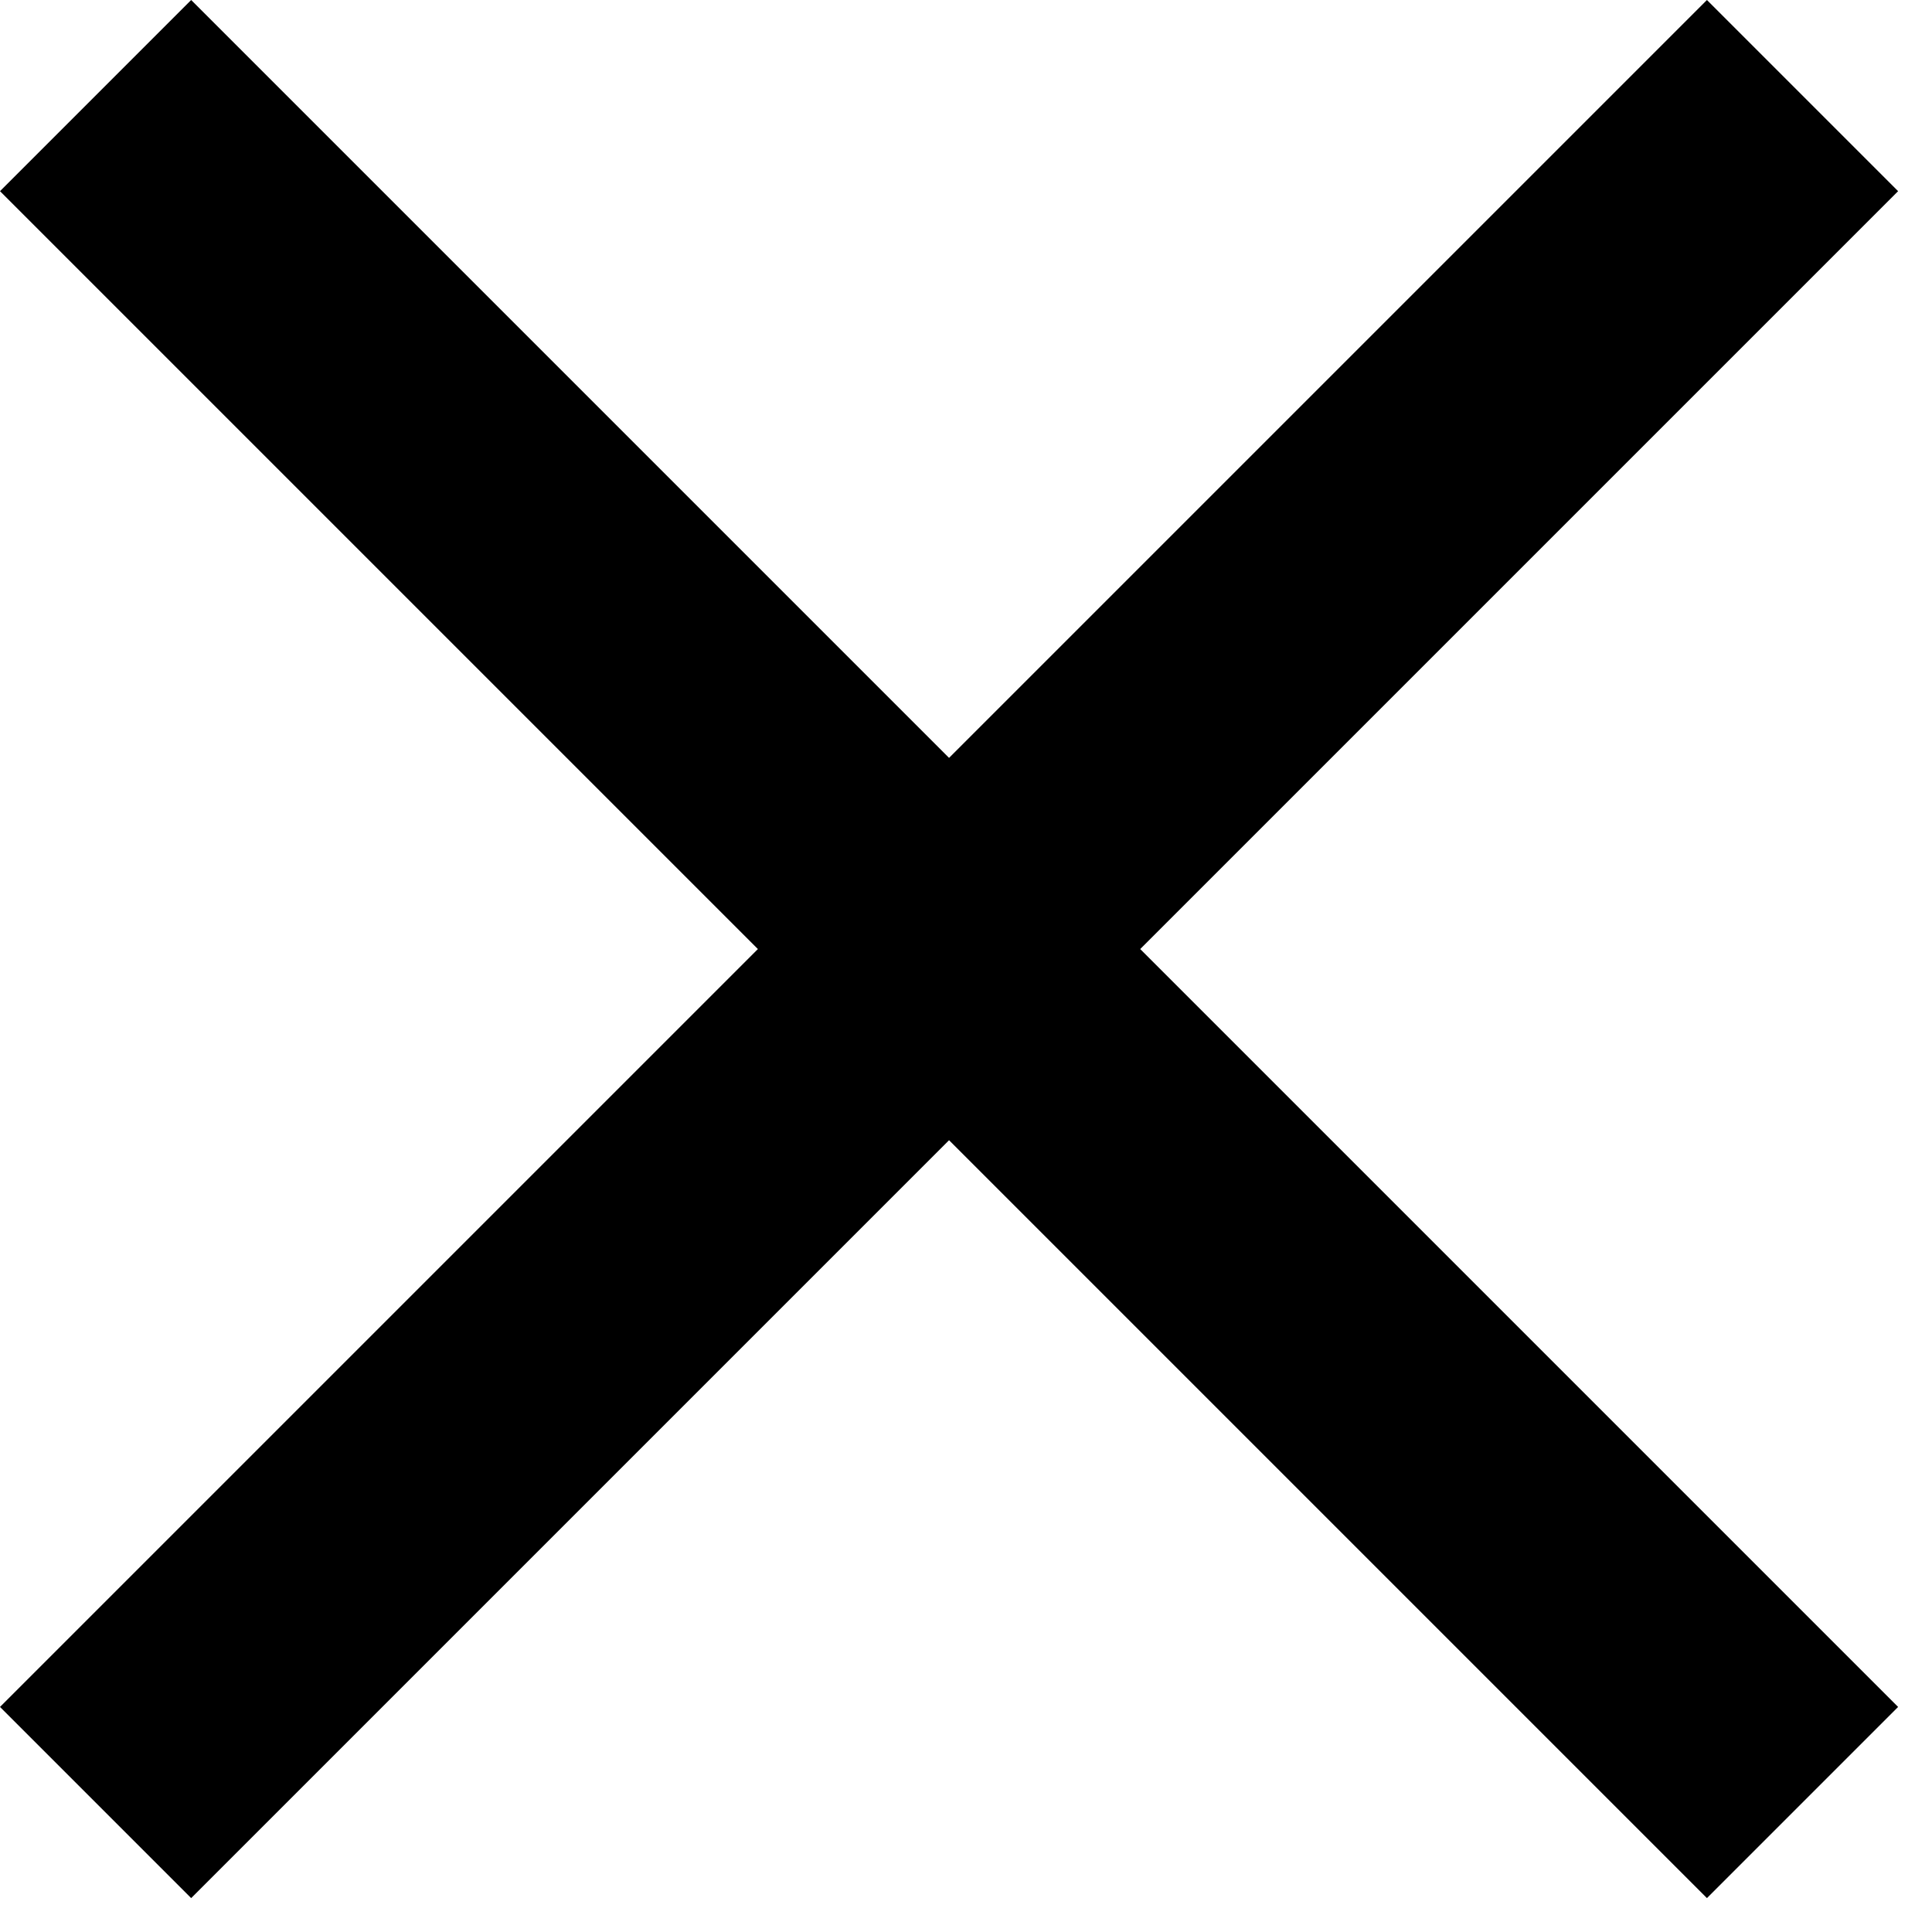
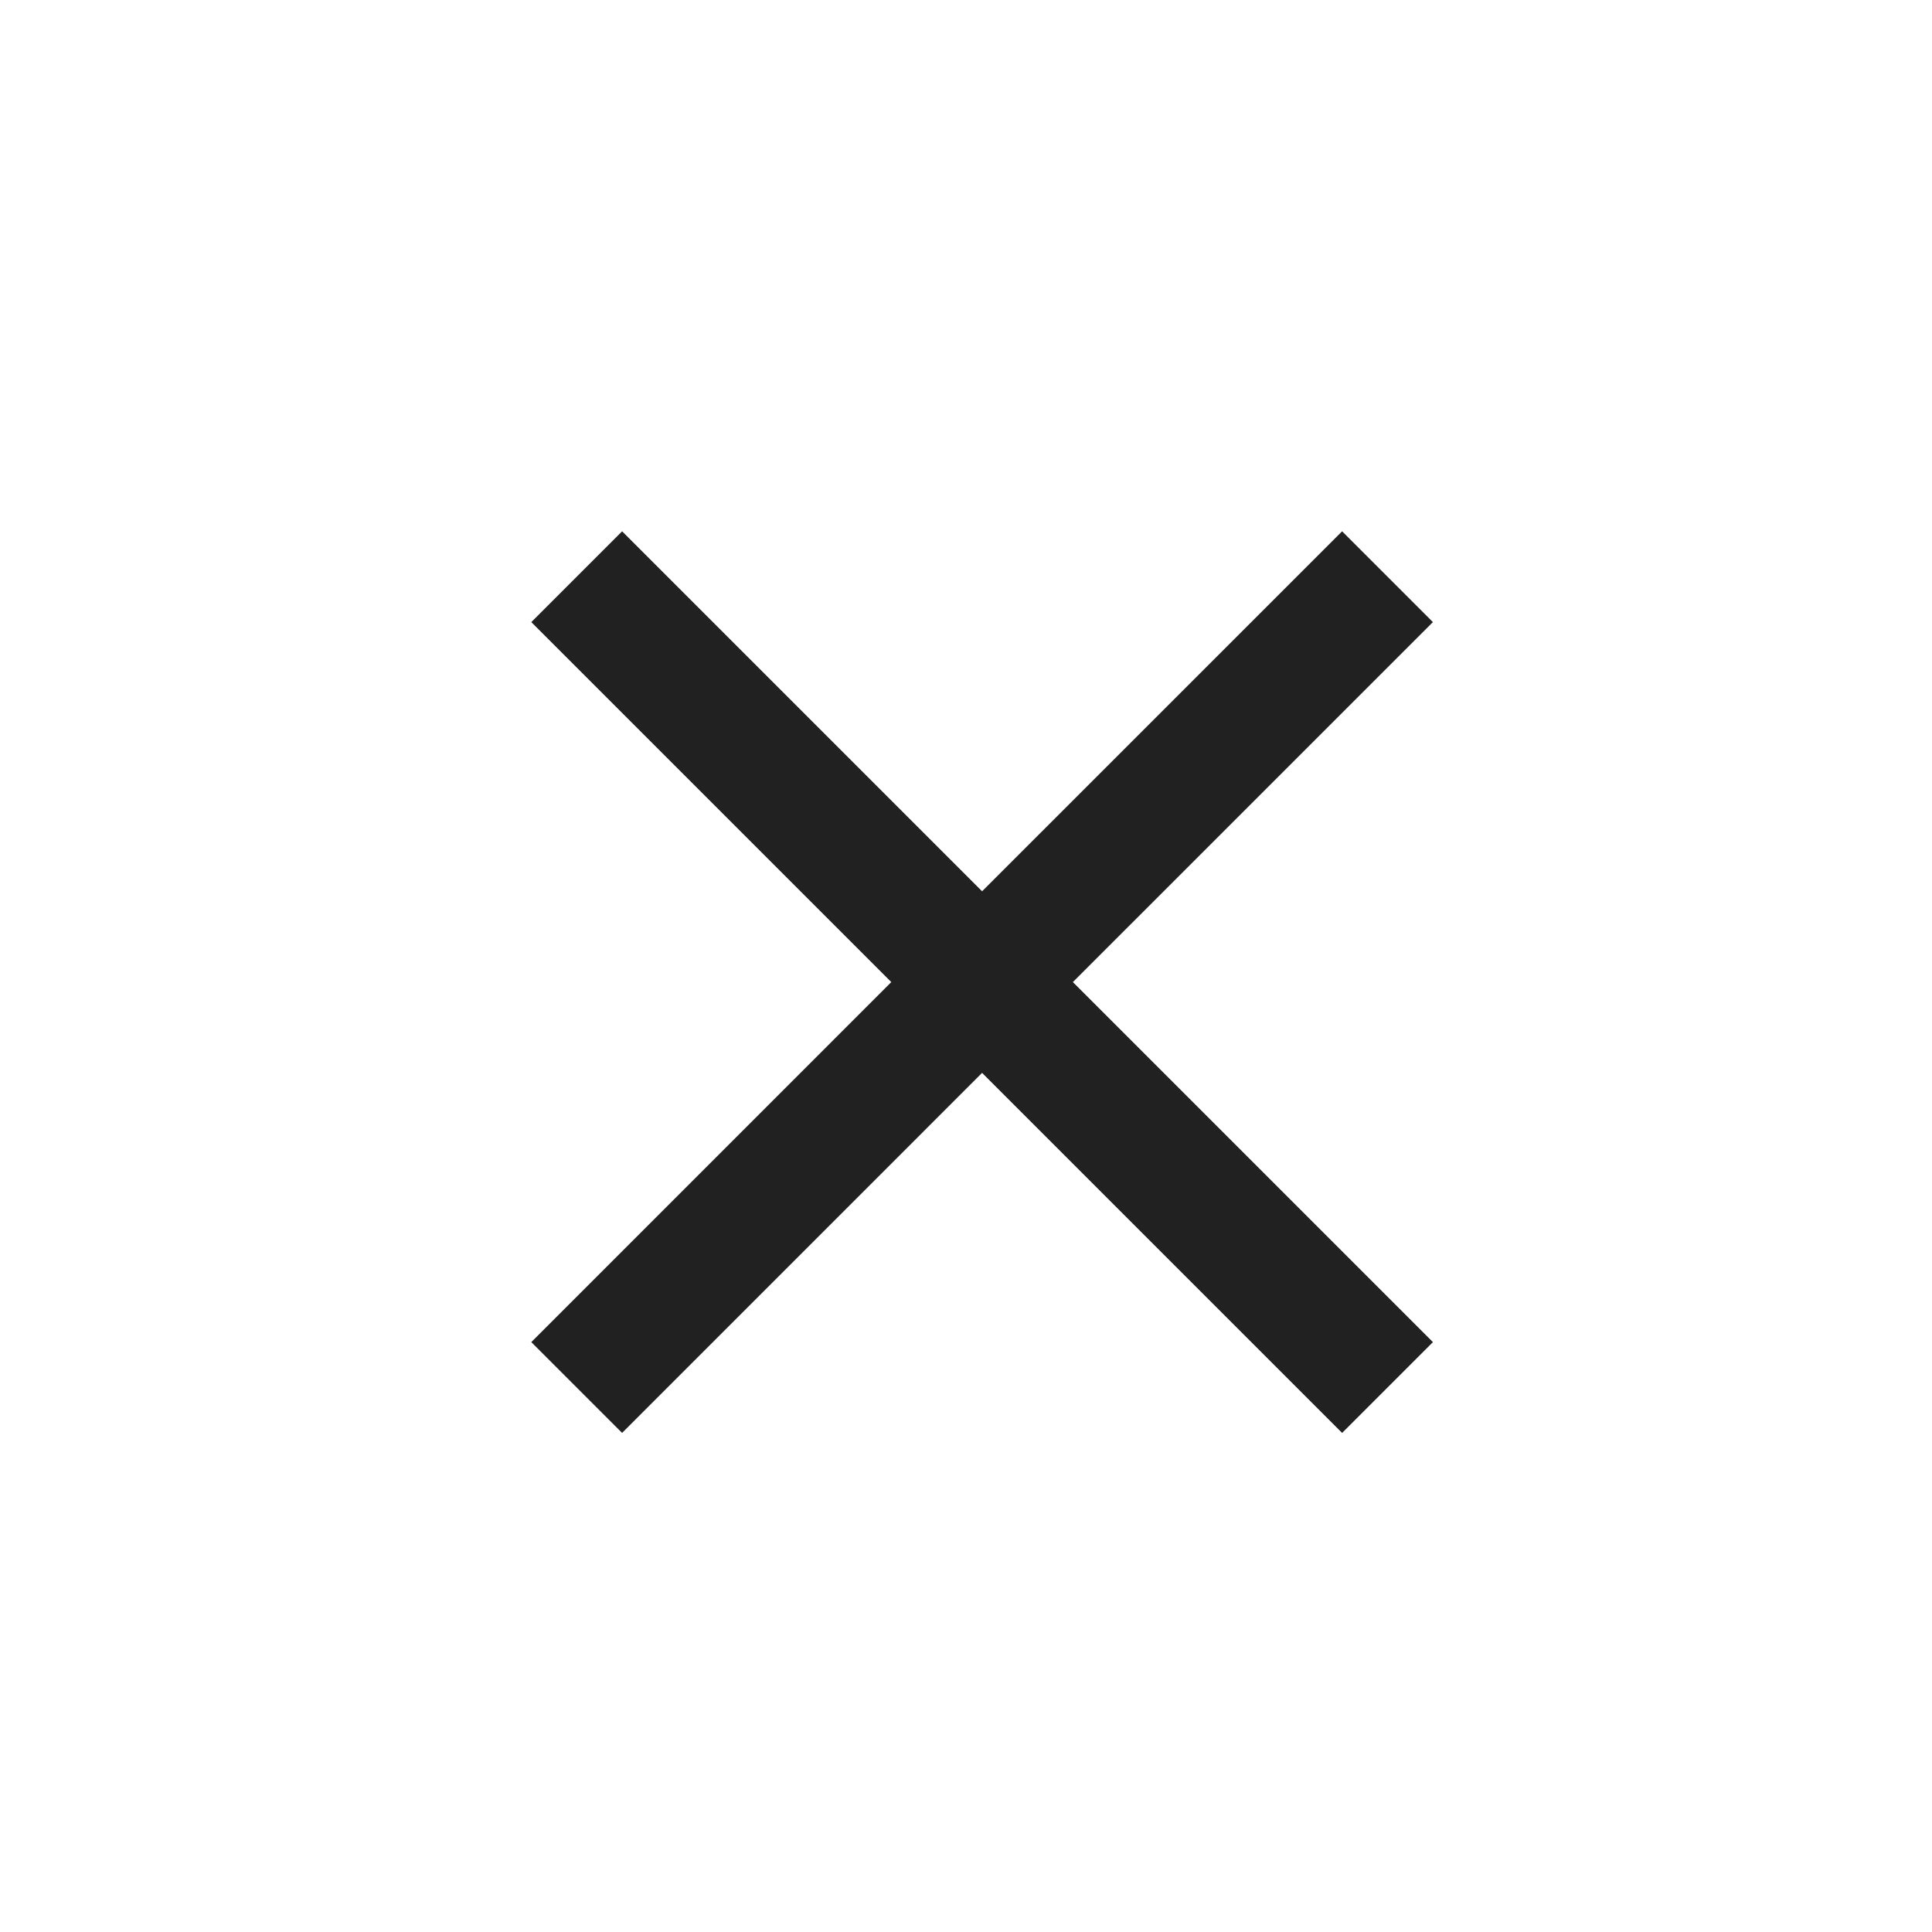
- <svg xmlns="http://www.w3.org/2000/svg" version="1.1" viewBox="0 0 1024 1024">
-   <g id="icomoon-ignore">
- </g>
-   <path fill="#000" d="M1006.037 101.322l-101.322-101.322-401.697 401.696-401.695-401.696-101.322 101.322 401.696 401.695-401.696 401.697 101.322 101.322 401.695-401.699 401.697 401.699 101.322-101.322-401.699-401.697 401.699-401.695z" />
+ <svg xmlns="http://www.w3.org/2000/svg" width="40" height="40" viewBox="0 0 40 40" fill="none">
+   <path d="M29.667 12.88L27.787 11L20.333 18.453L12.88 11L11 12.88L18.453 20.333L11 27.787L12.88 29.667L20.333 22.213L27.787 29.667L29.667 27.787L22.213 20.333L29.667 12.88Z" fill="#212121" />
</svg>
